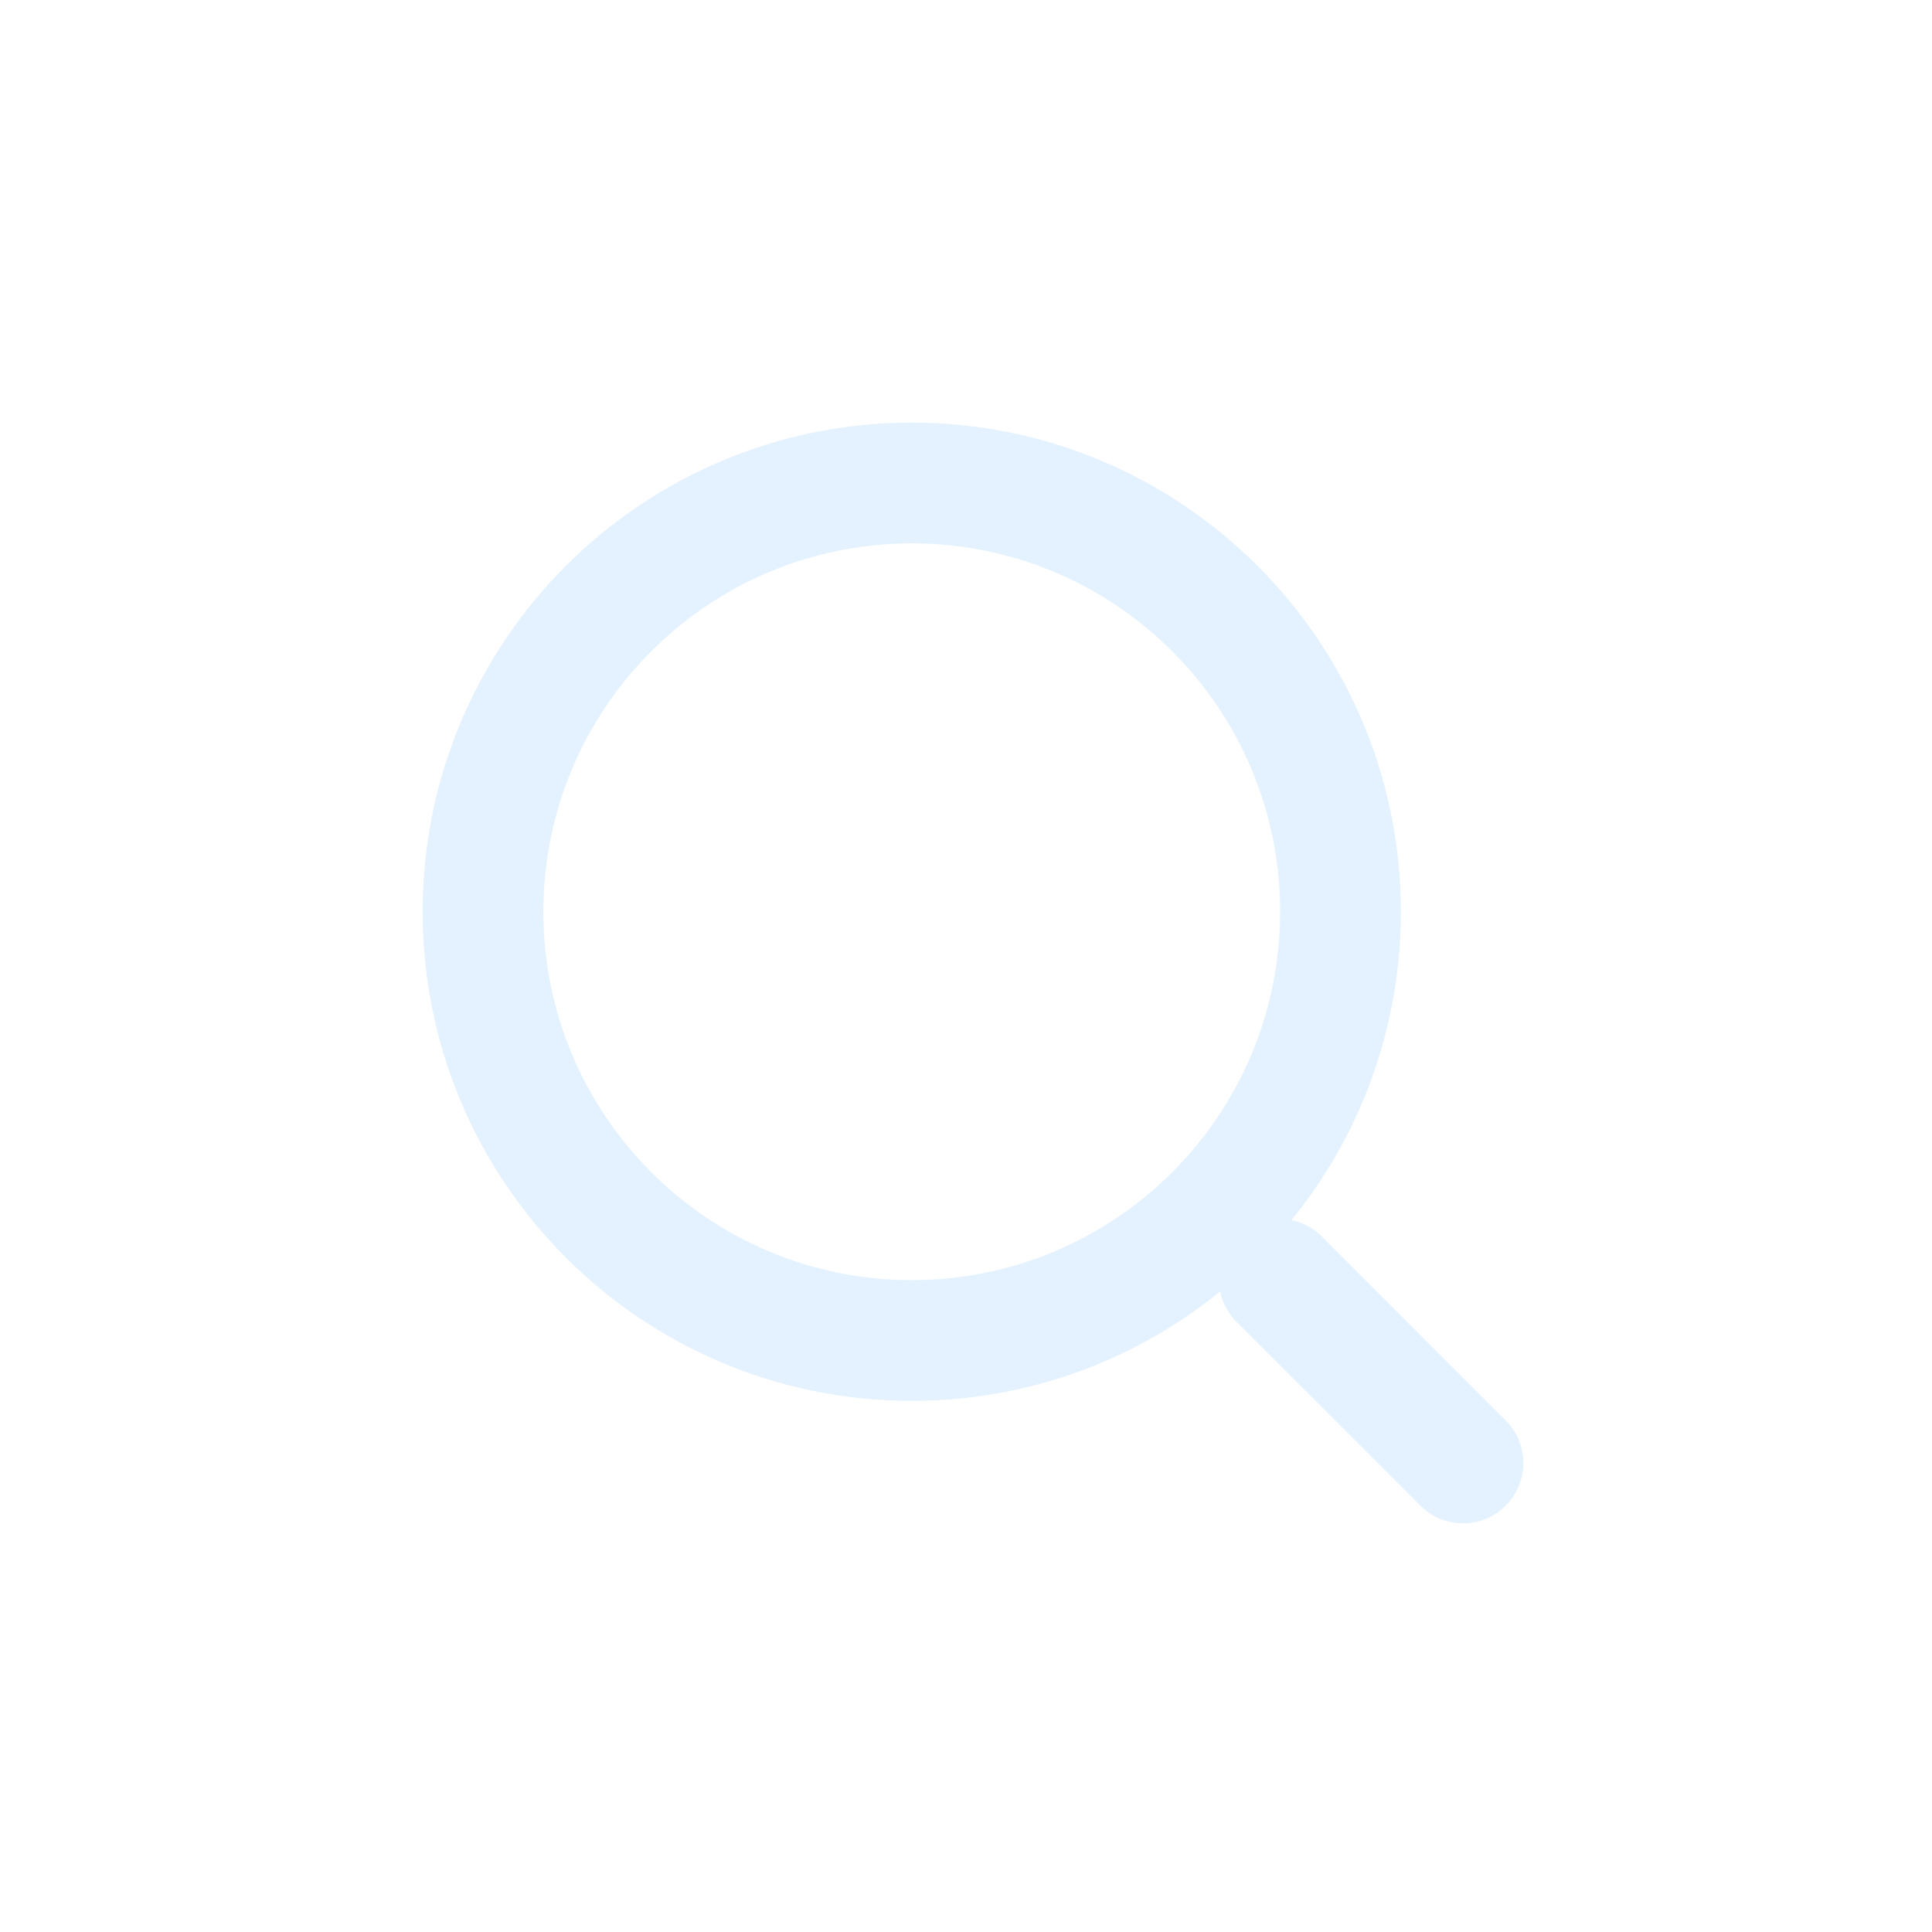
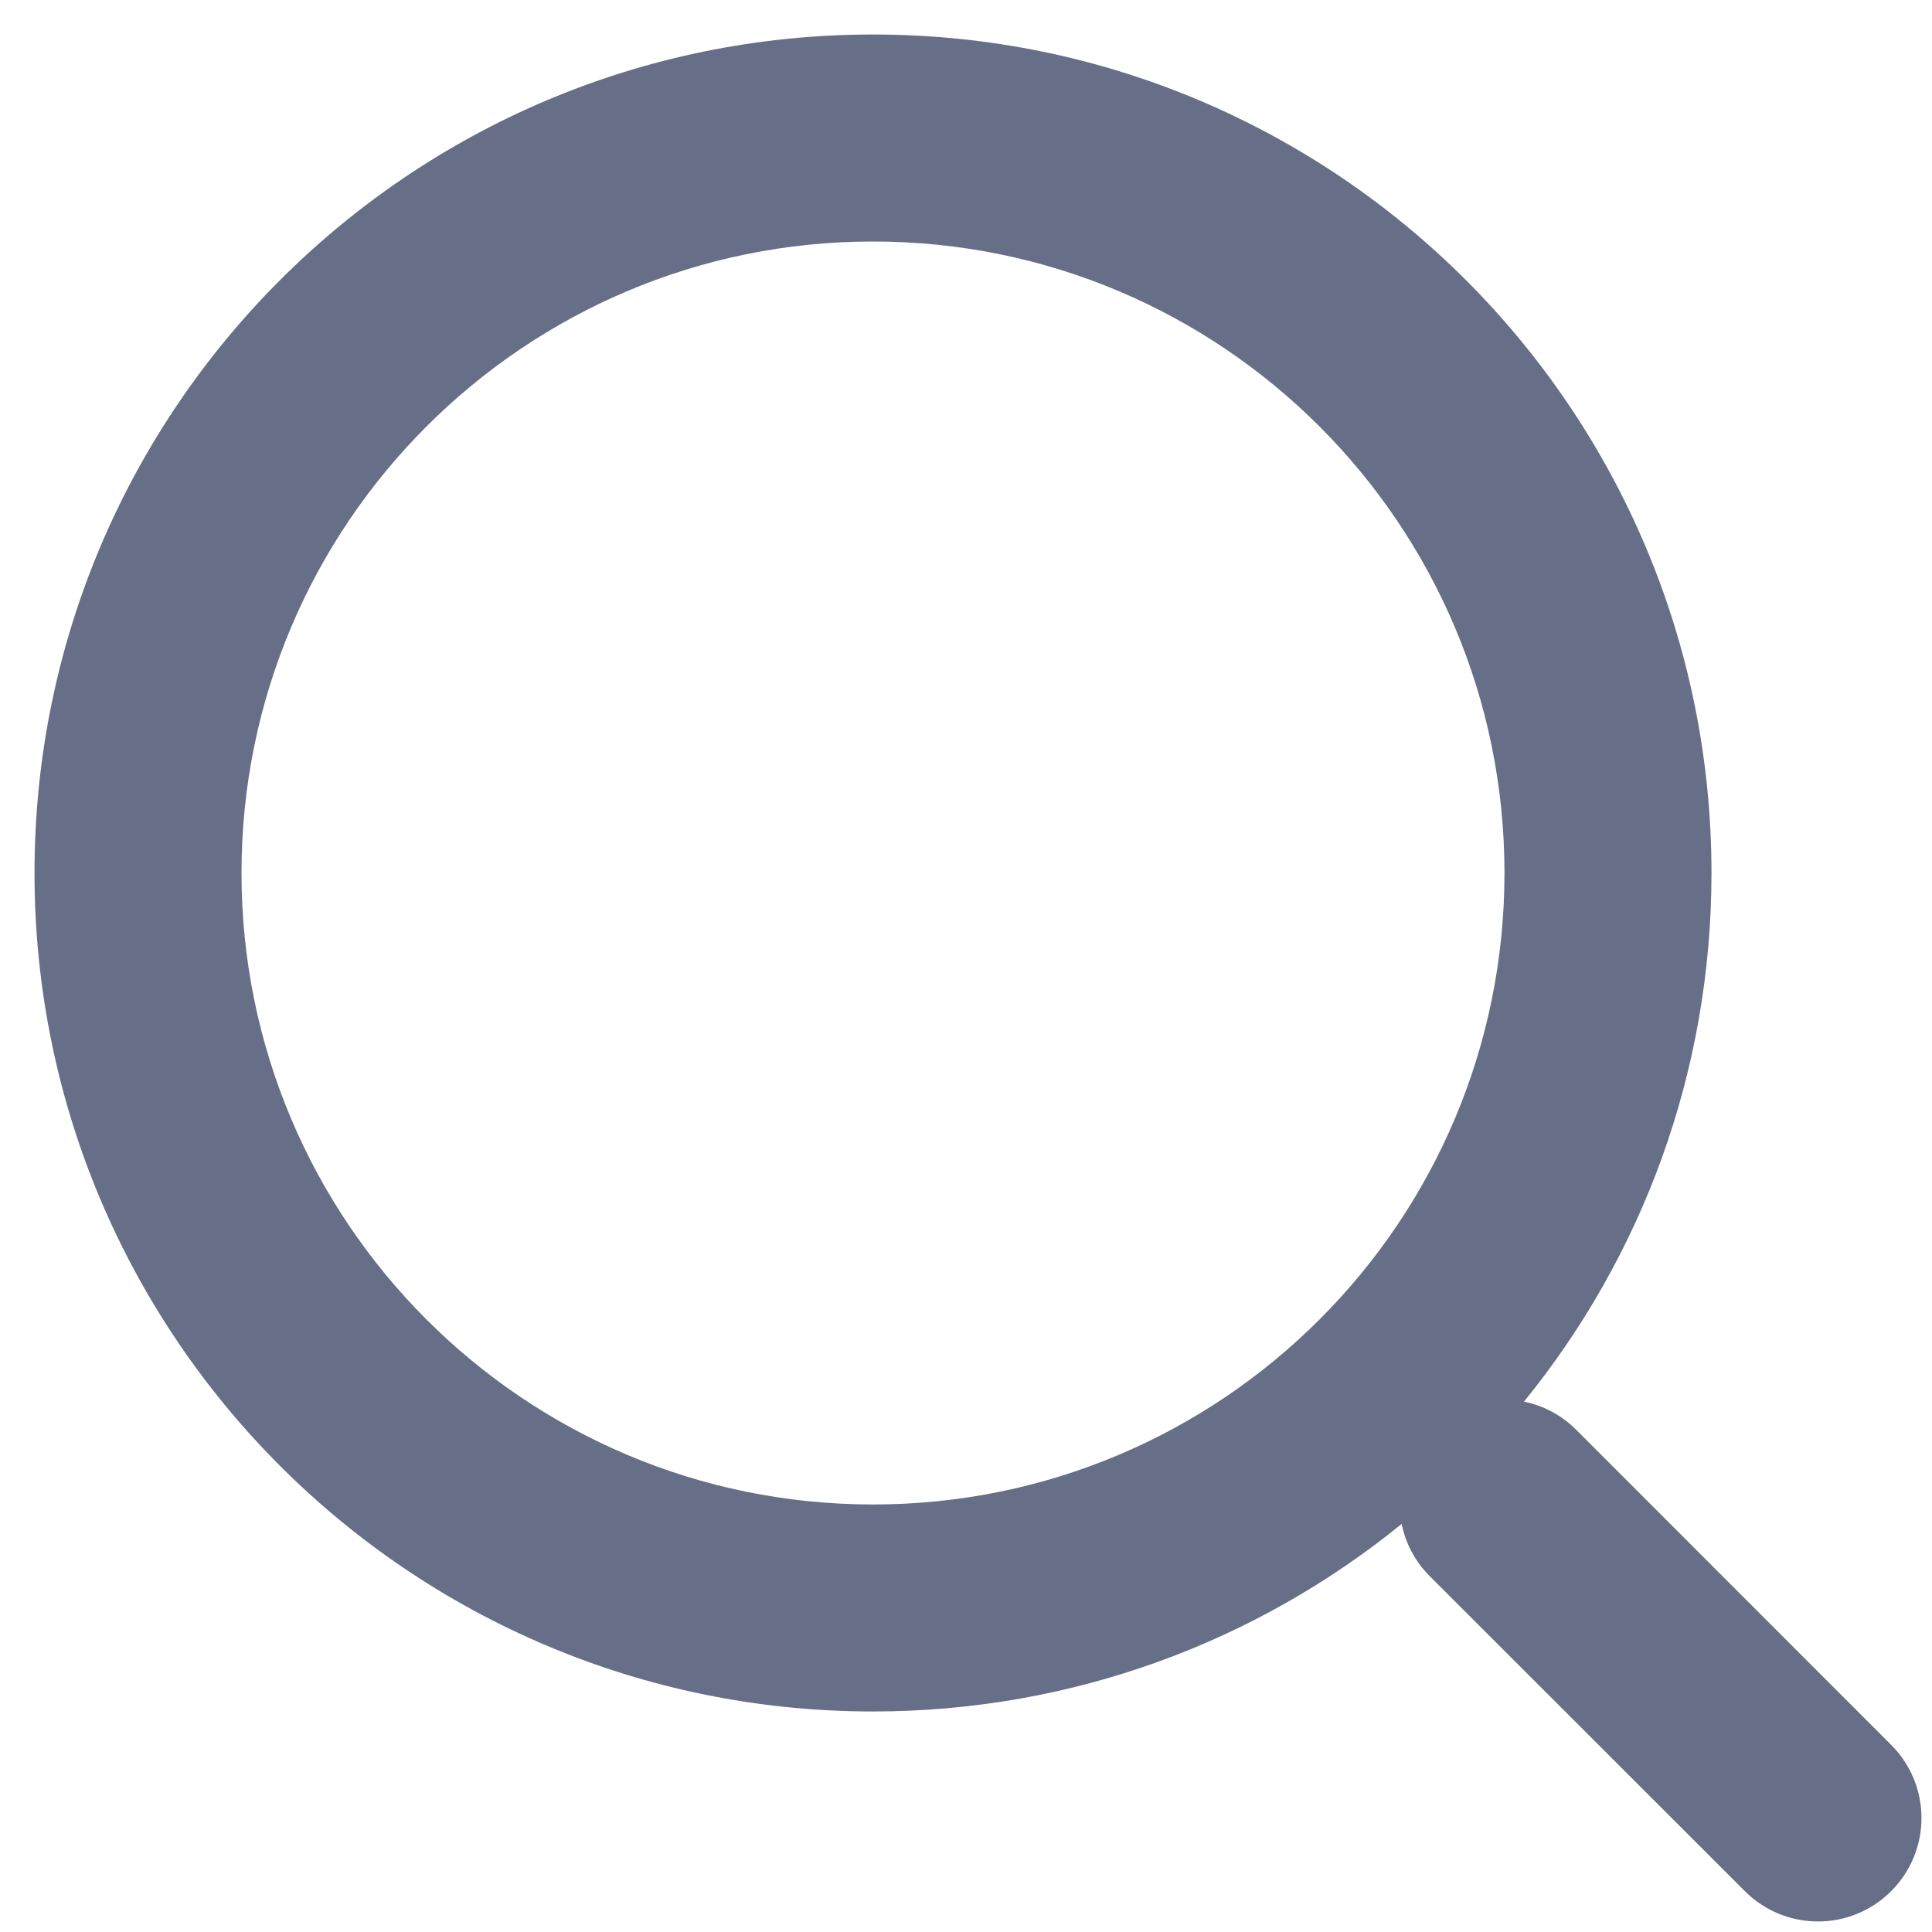
- <svg xmlns="http://www.w3.org/2000/svg" width="24" height="24" viewBox="0 0 24 24" fill="none">
-   <path fill-rule="evenodd" clip-rule="evenodd" d="M6.75 11.326C6.75 8.799 8.799 6.75 11.326 6.75C13.853 6.75 15.902 8.799 15.902 11.326C15.902 13.853 13.853 15.902 11.326 15.902C8.799 15.902 6.75 13.853 6.75 11.326ZM11.326 5.25C7.97 5.25 5.25 7.97 5.25 11.326C5.25 14.682 7.97 17.402 11.326 17.402C12.778 17.402 14.111 16.893 15.157 16.043C15.185 16.182 15.253 16.314 15.361 16.422L17.644 18.704C17.936 18.997 18.411 18.997 18.704 18.704C18.997 18.411 18.997 17.937 18.704 17.644L16.422 15.361C16.314 15.253 16.182 15.185 16.043 15.157C16.893 14.111 17.402 12.778 17.402 11.326C17.402 7.97 14.682 5.25 11.326 5.25Z" fill="#E4F2FF" />
+ <svg xmlns="http://www.w3.org/2000/svg" width="14" height="14" viewBox="0 0 14 14" fill="none">
+   <path fill-rule="evenodd" clip-rule="evenodd" d="M1.75 6.326C1.75 3.799 3.799 1.75 6.326 1.75C8.853 1.75 10.902 3.799 10.902 6.326C10.902 8.853 8.853 10.902 6.326 10.902C3.799 10.902 1.75 8.853 1.75 6.326ZM6.326 0.25C2.97 0.25 0.25 2.97 0.25 6.326C0.25 9.682 2.97 12.402 6.326 12.402C7.778 12.402 9.111 11.893 10.157 11.043C10.185 11.182 10.253 11.314 10.361 11.422L12.644 13.704C12.937 13.997 13.411 13.997 13.704 13.704C13.997 13.411 13.997 12.937 13.704 12.644L11.422 10.361C11.314 10.253 11.182 10.185 11.043 10.157C11.893 9.112 12.402 7.778 12.402 6.326C12.402 2.97 9.682 0.25 6.326 0.25Z" fill="#666F87" />
</svg>
